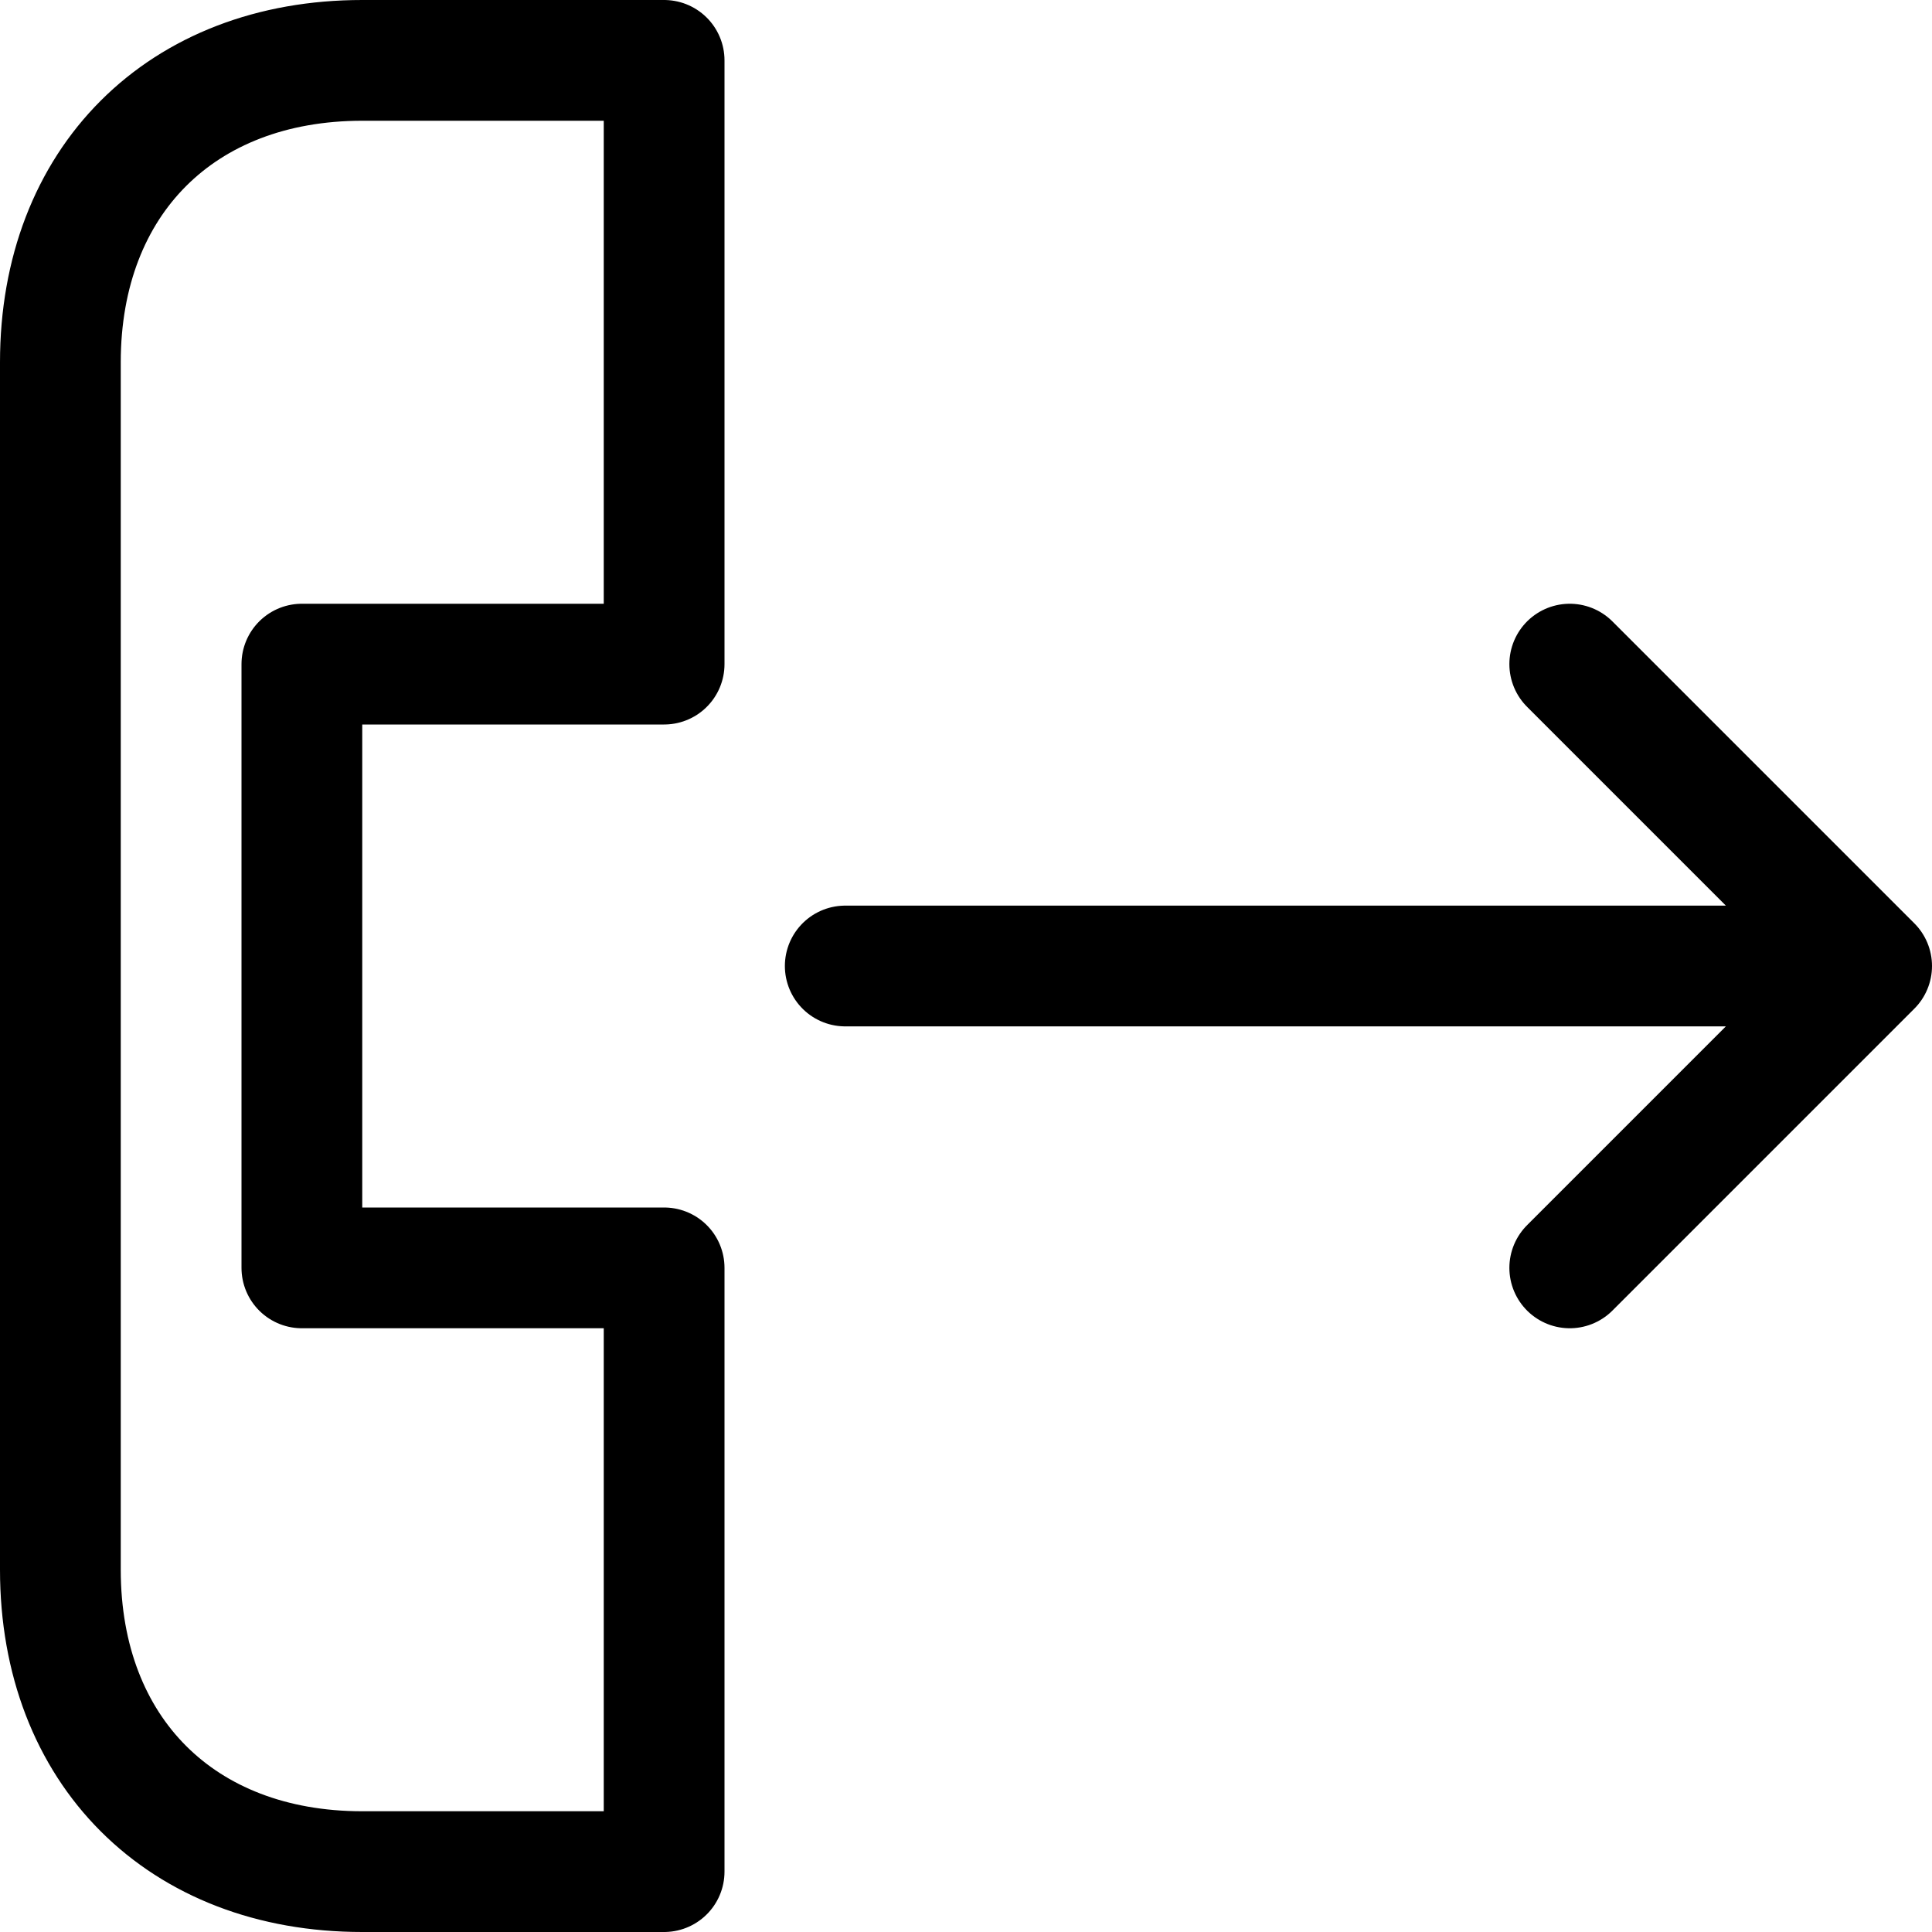
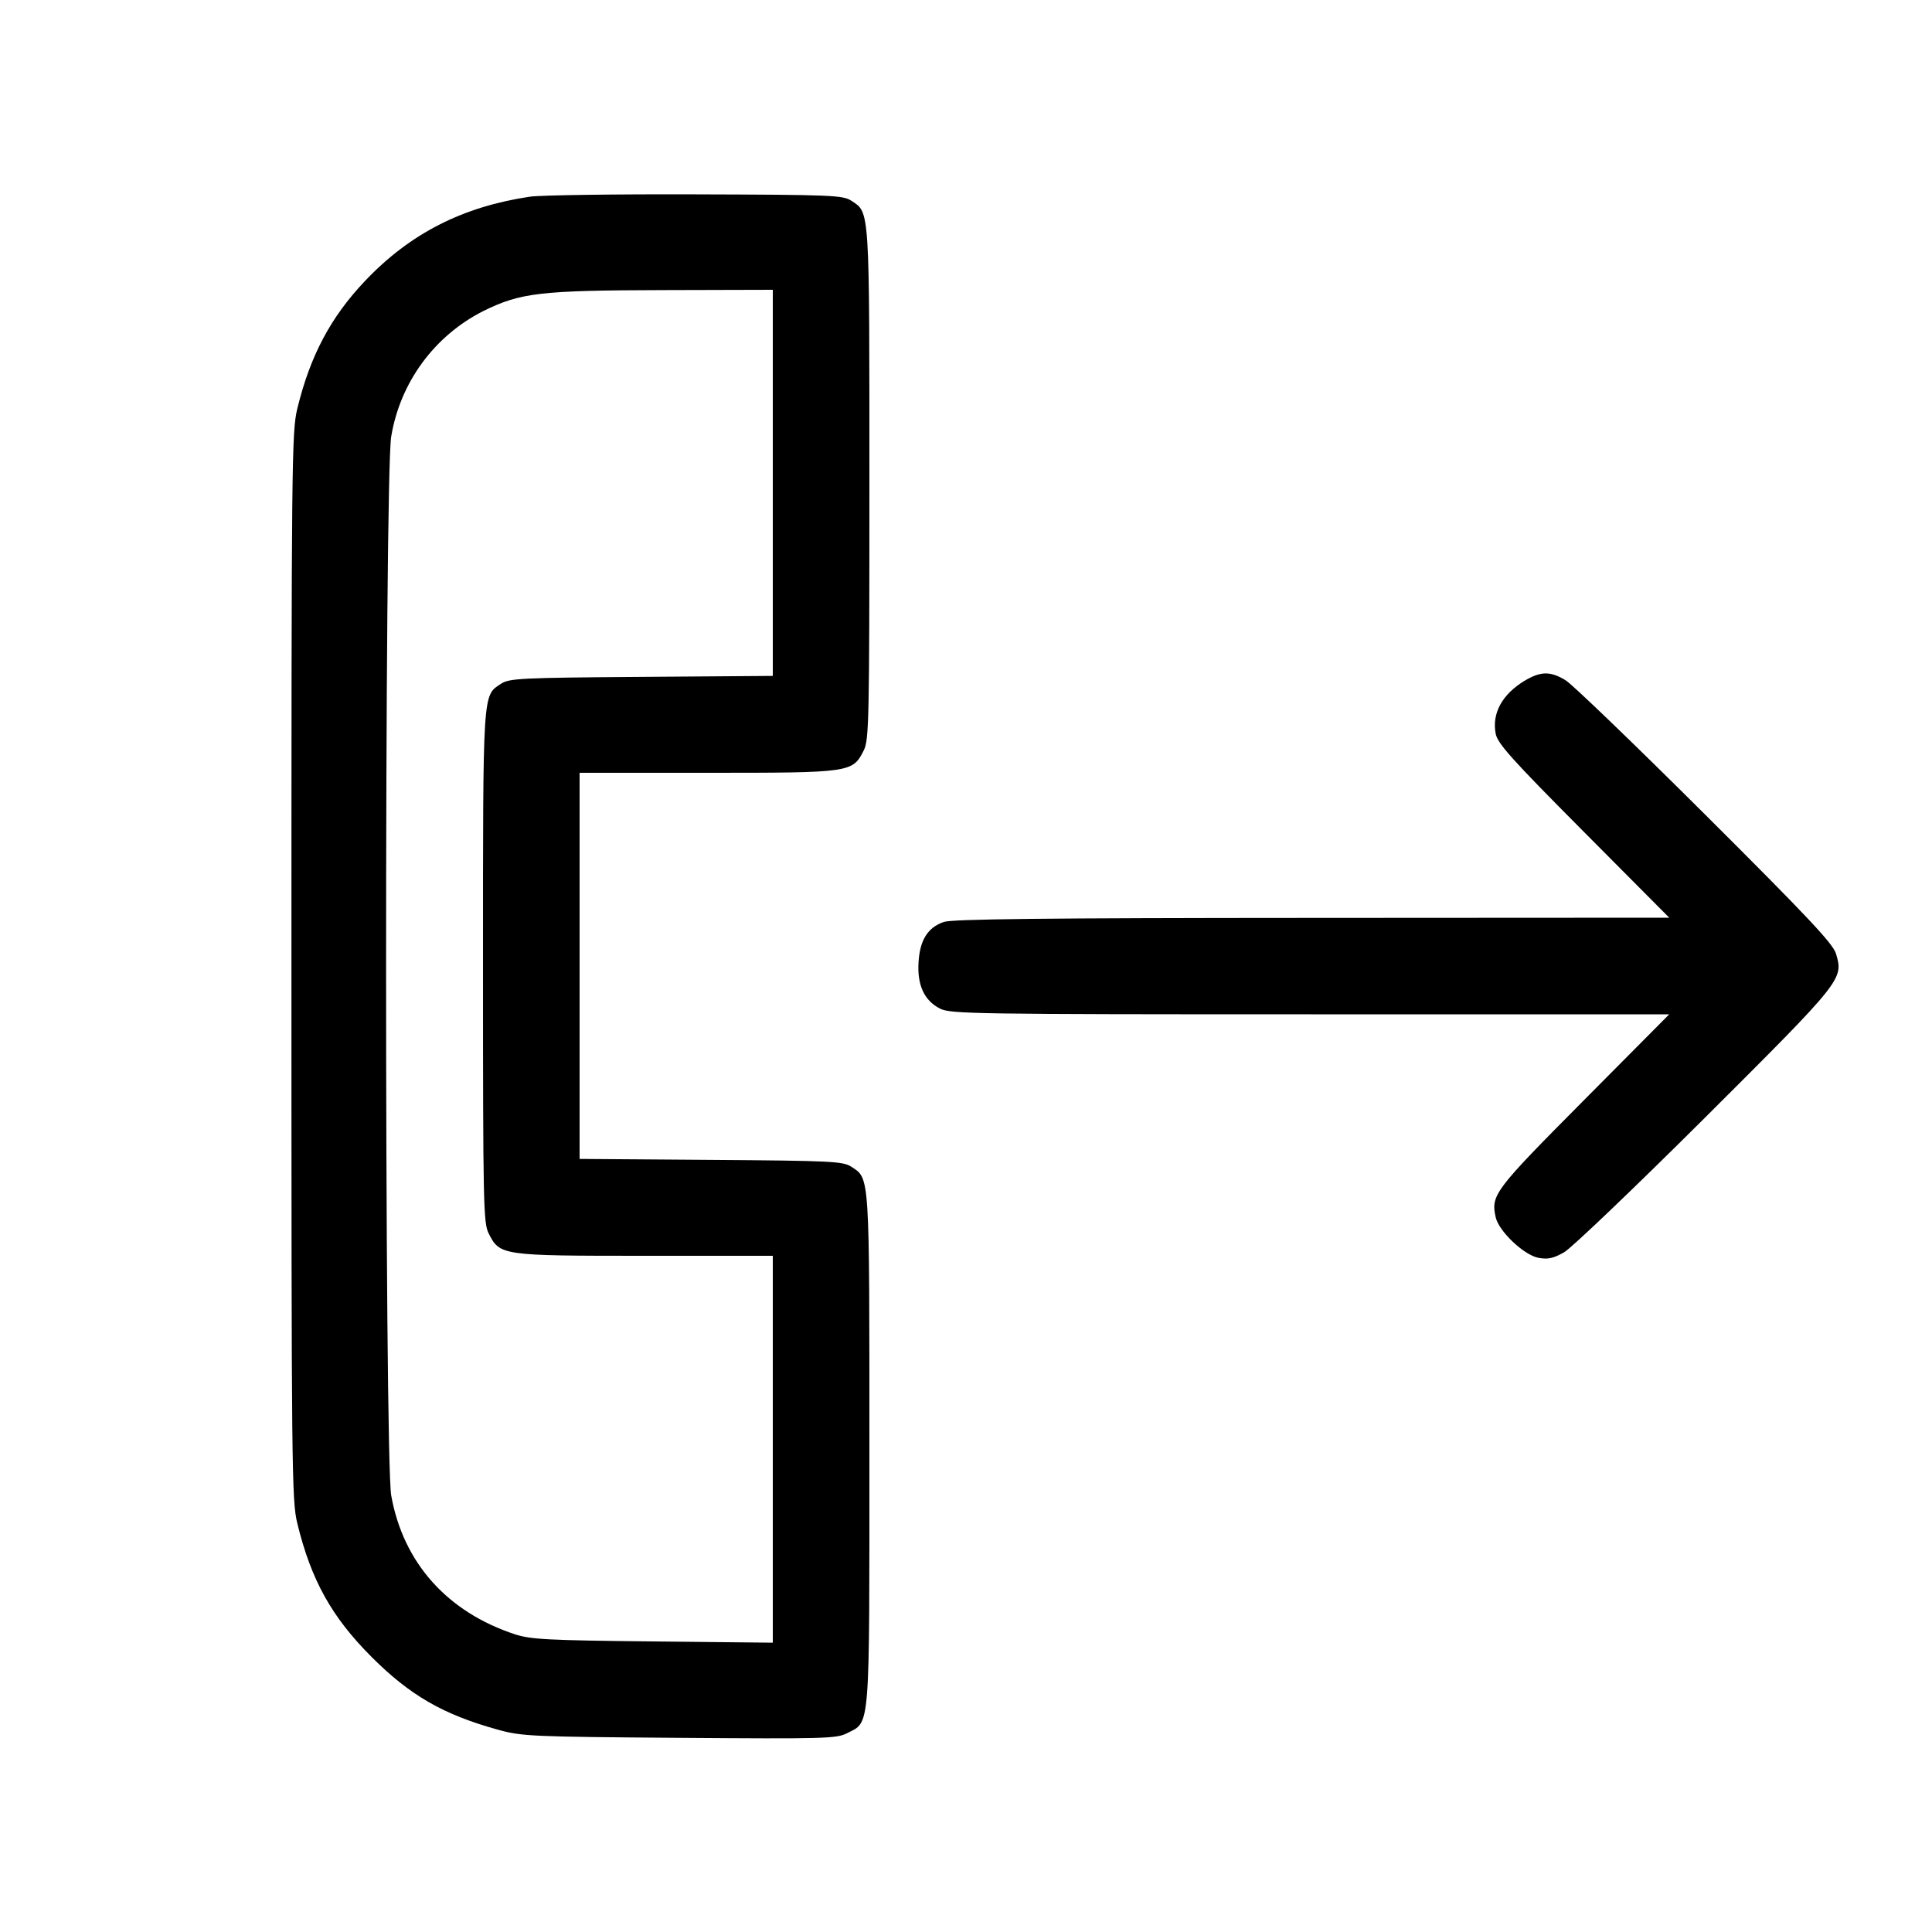
- <svg xmlns="http://www.w3.org/2000/svg" width="16" height="16" viewBox="0 0 16 16" fill="none">
-   <path d="M7 8H15.5M15.5 8L13 5.5M15.5 8L13 10.5M5.5 0.5V5.5H2.5V10.5H5.5V15.5H3C1.5 15.5 0.5 14.5 0.5 13V3C0.5 1.5 1.5 0.5 3 0.5H5.5Z" stroke="black" stroke-linecap="round" stroke-linejoin="round" />
+ <svg xmlns="http://www.w3.org/2000/svg" width="20" height="20" viewBox="0 0 20 20">
+   <path d="M5.486 2.036c-.698.104-1.241.381-1.707.872-.356.375-.569.776-.702 1.325-.057.237-.06.548-.06 5.767s.003 5.53.06 5.767c.143.589.356.972.77 1.386.4.4.743.597 1.312.754.243.067.349.072 1.874.083 1.501.011 1.625.008 1.734-.047.244-.125.233.018.233-2.936 0-2.878.005-2.803-.187-2.929-.086-.056-.202-.062-1.453-.071L6 11.997V8h1.325c1.485 0 1.501-.002 1.617-.233.054-.108.058-.311.058-2.76 0-2.878.005-2.803-.187-2.929-.087-.057-.202-.062-1.611-.066-.835-.003-1.607.008-1.716.024M8 4.999v1.998l-1.36.01c-1.251.009-1.367.015-1.453.071-.192.126-.187.051-.187 2.929 0 2.449.004 2.652.058 2.76.116.231.132.233 1.617.233H8v4.005l-1.242-.013c-1.082-.011-1.265-.021-1.425-.073-.702-.23-1.159-.741-1.283-1.437-.071-.395-.071-10.569 0-10.964a1.781 1.781 0 0 1 .953-1.298c.386-.19.586-.214 1.872-.217L8 3v1.999m7.783 2.048c-.232.14-.34.336-.3.547.019.102.161.261.91 1.014l.887.892-3.699.002c-2.775.001-3.726.012-3.811.042-.165.057-.247.186-.261.414-.016.24.059.401.224.484.109.054.362.058 3.832.058h3.715l-.886.892c-.928.934-.961.978-.911 1.208.032.146.292.392.443.421.098.018.153.006.265-.057.078-.045.734-.672 1.459-1.394 1.431-1.427 1.435-1.433 1.356-1.698-.032-.104-.291-.38-1.357-1.442-.725-.722-1.374-1.347-1.442-1.388-.158-.096-.258-.094-.424.005" fill-rule="evenodd" fill="currentcolor" />
</svg>
